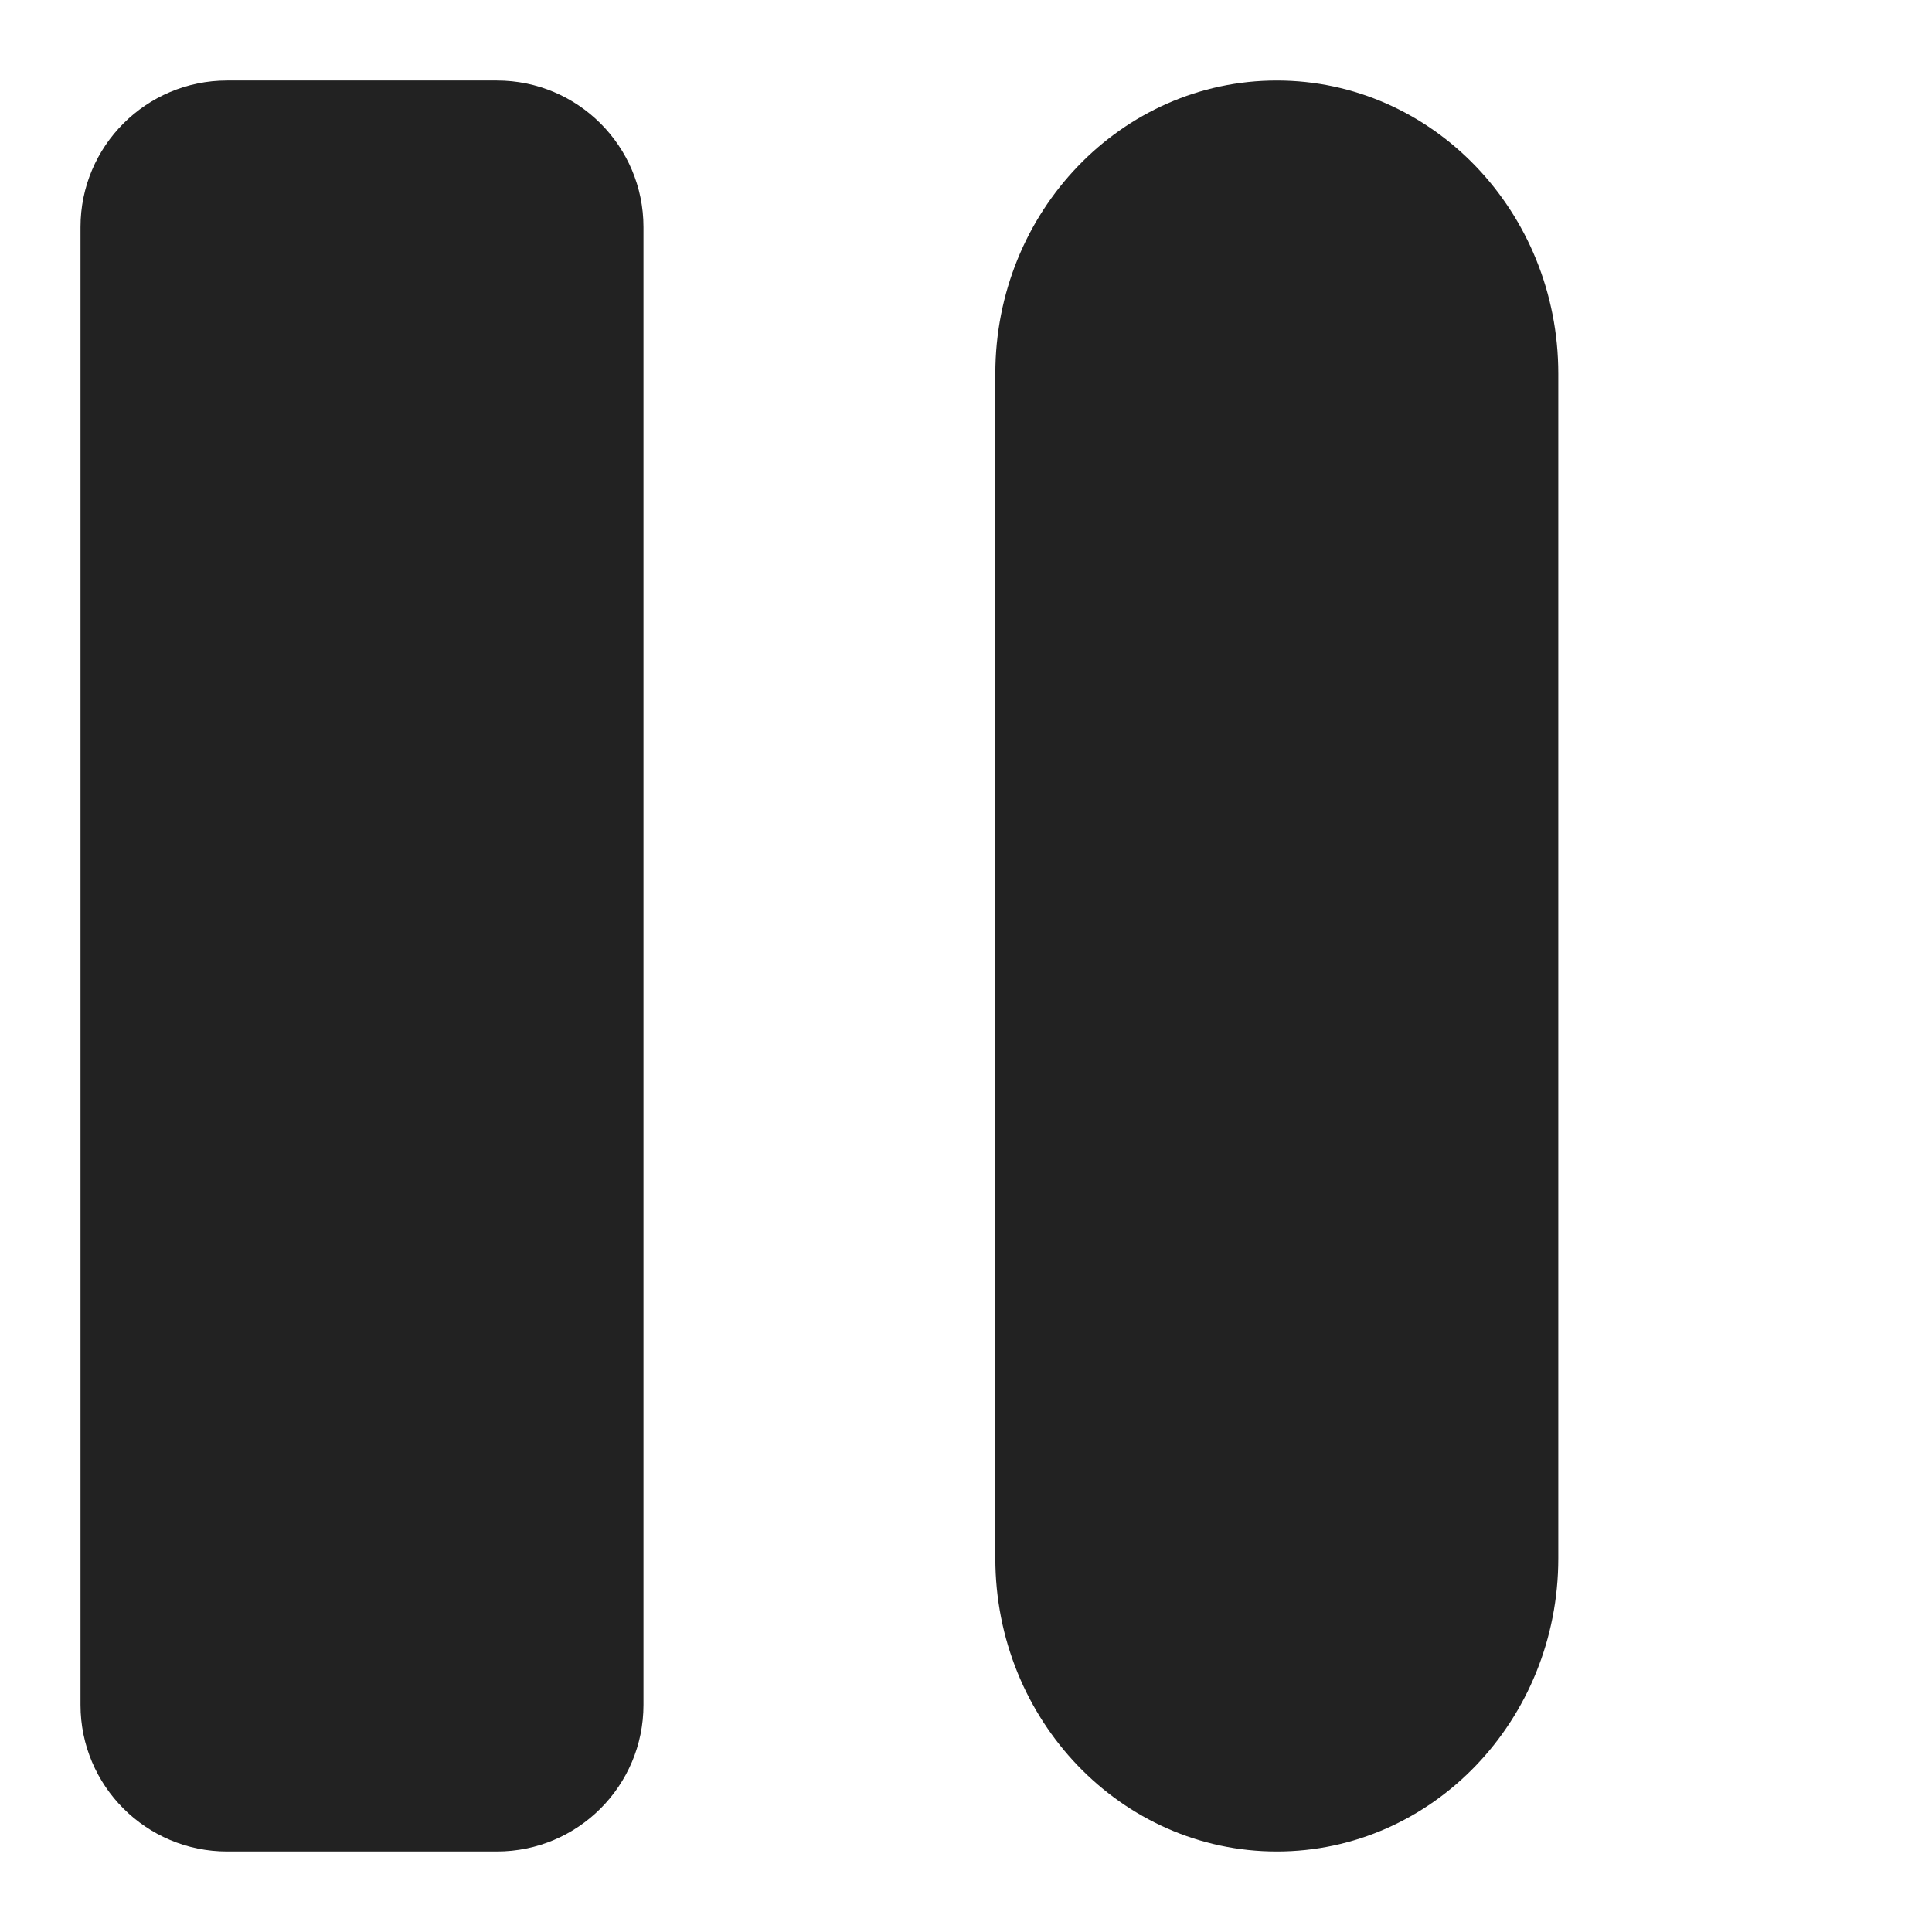
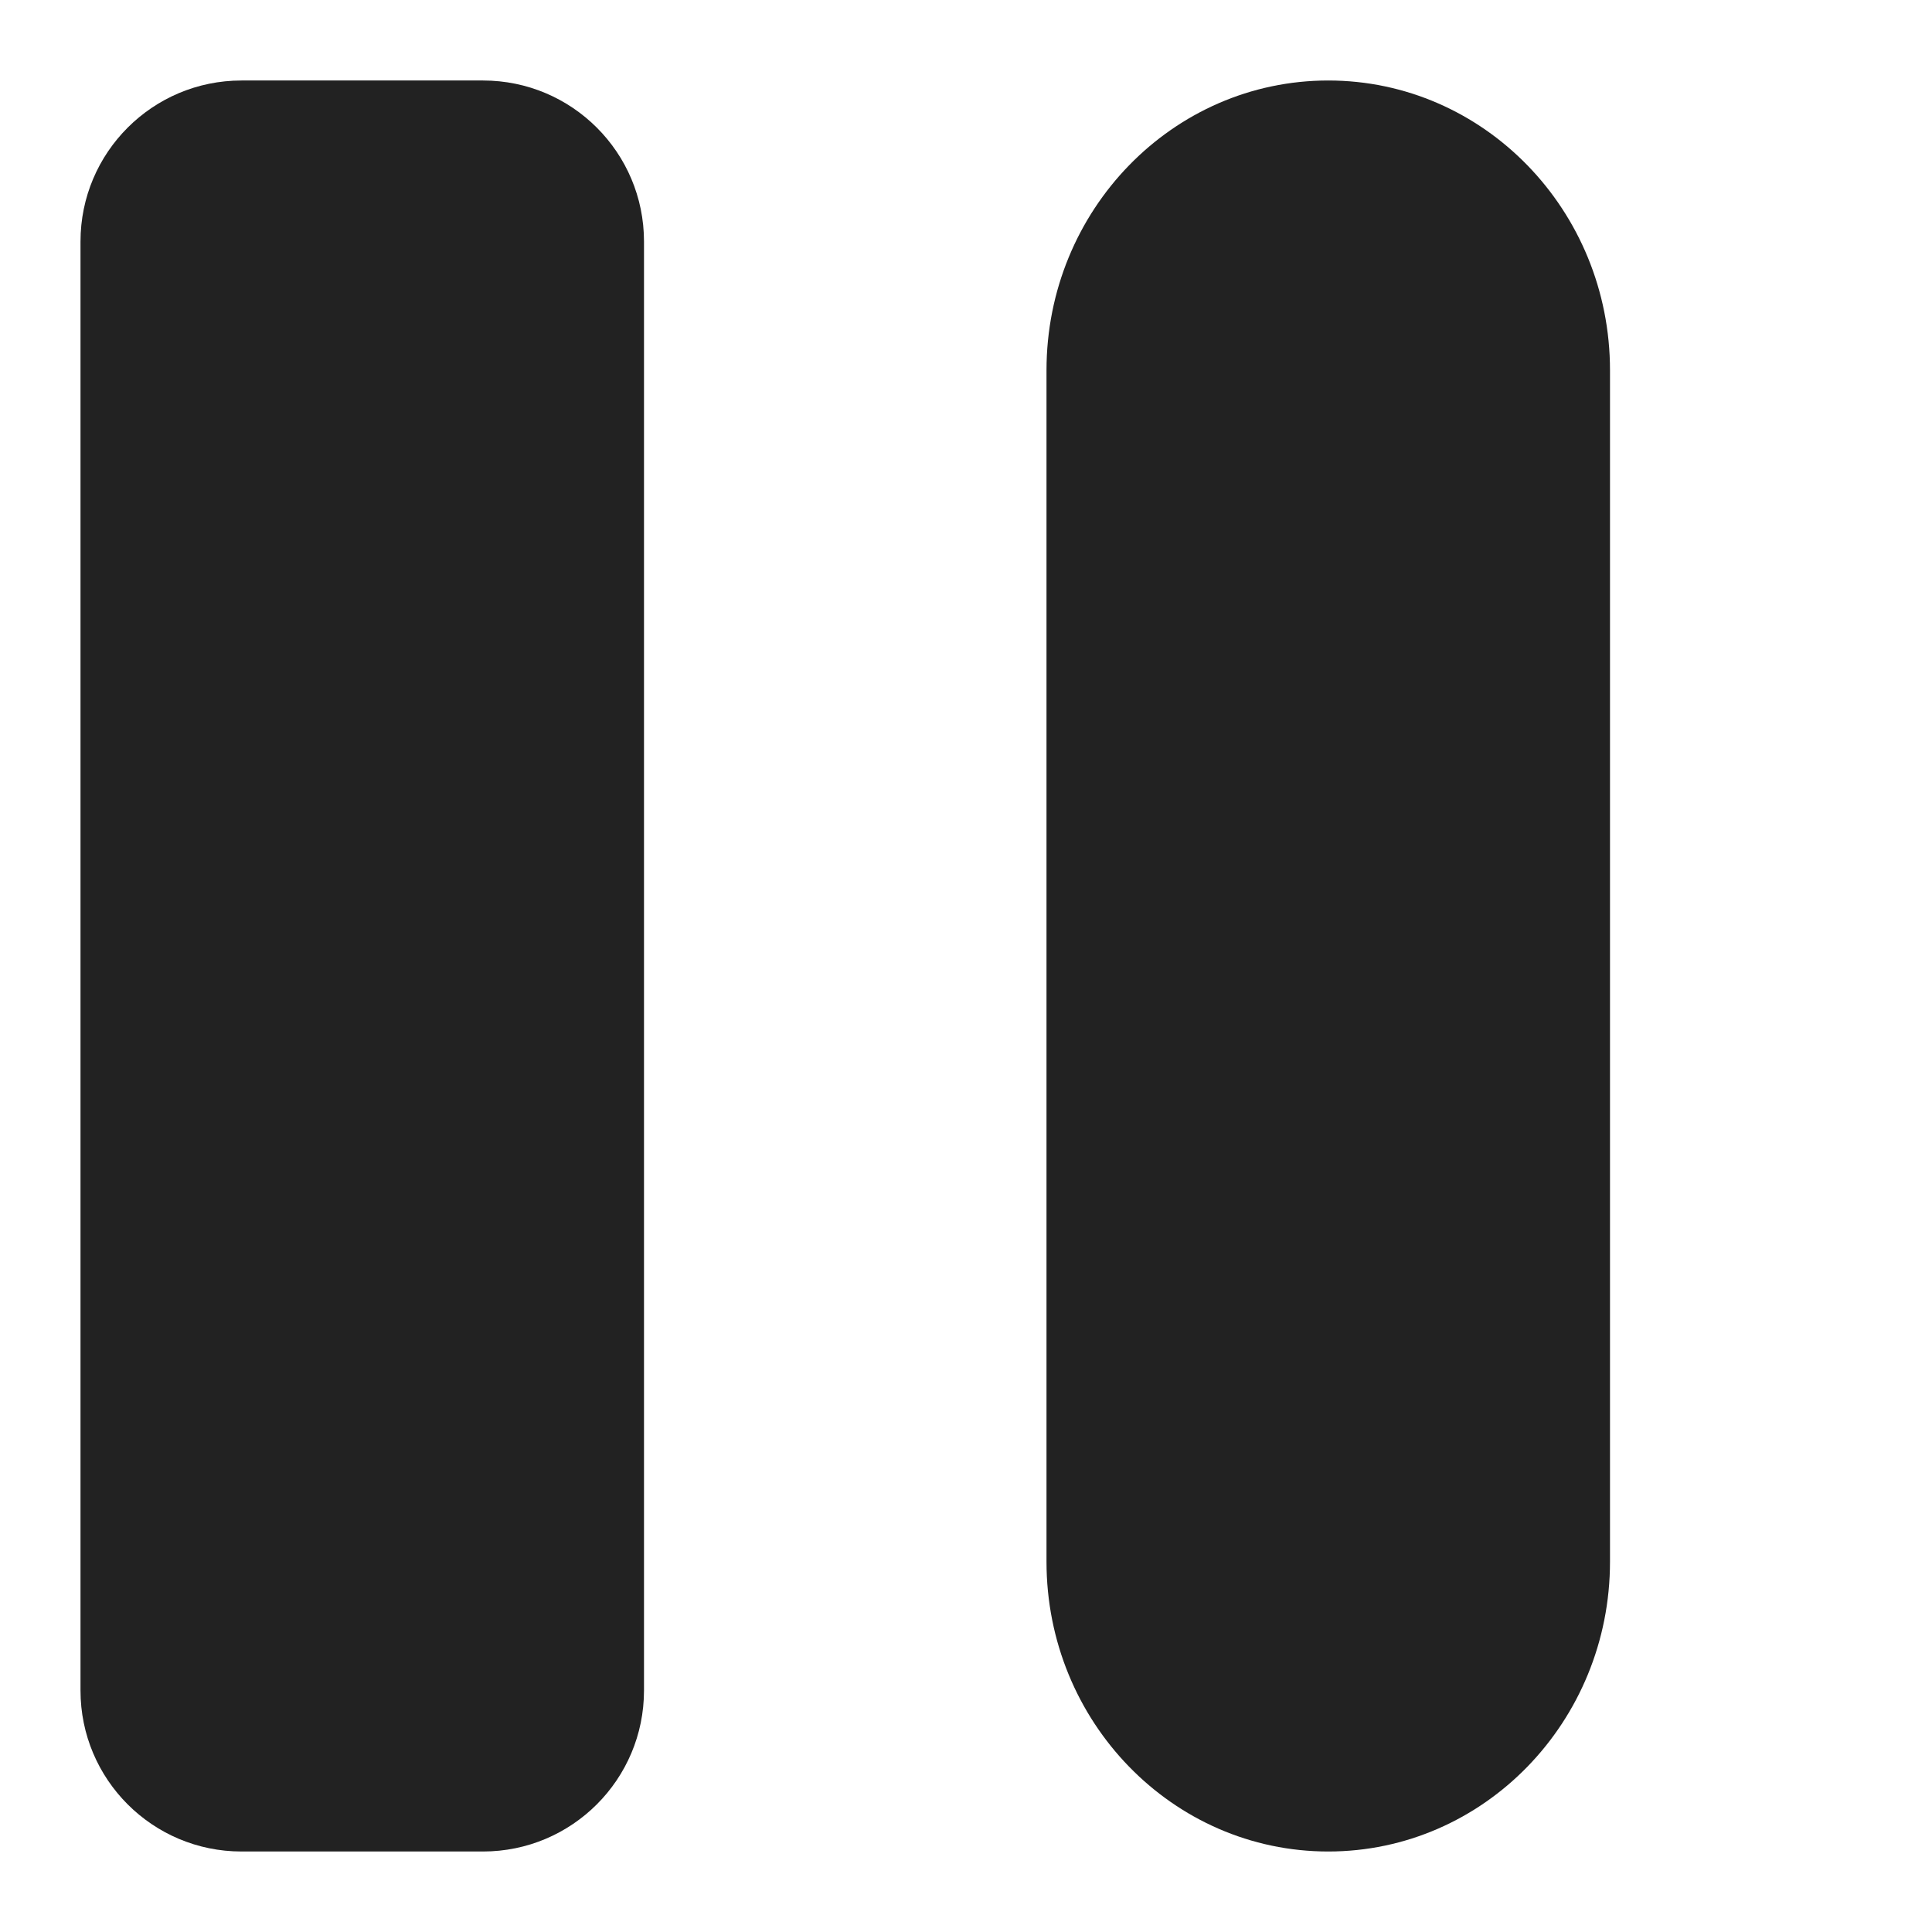
<svg xmlns="http://www.w3.org/2000/svg" width="240" height="240" id="svg2" version="1.1">
  <defs id="defs4" />
  <g id="layer1" transform="translate(10,-822.3622)">
-     <rect style="fill:#222222;fill-opacity:1;stroke:none" id="rect3755" width="69.934" height="220" x="0" y="832.362" ry="18.212" rx="18.212" />
-     <rect style="fill:#222222;fill-opacity:1;stroke:none" id="rect3755-8" width="69.934" height="220" x="113.642" y="832.362" ry="36.424" rx="36.424" />
+     <rect style="fill:#222222;fill-opacity:1;stroke:none" id="rect3755" width="70" height="220" x="0" y="832.362" ry="20" rx="20" />
+     <rect style="fill:#222222;fill-opacity:1;stroke:none" id="rect3755-8" width="70" height="220" x="120" y="832.362" ry="36" rx="36" />
  </g>
</svg>
